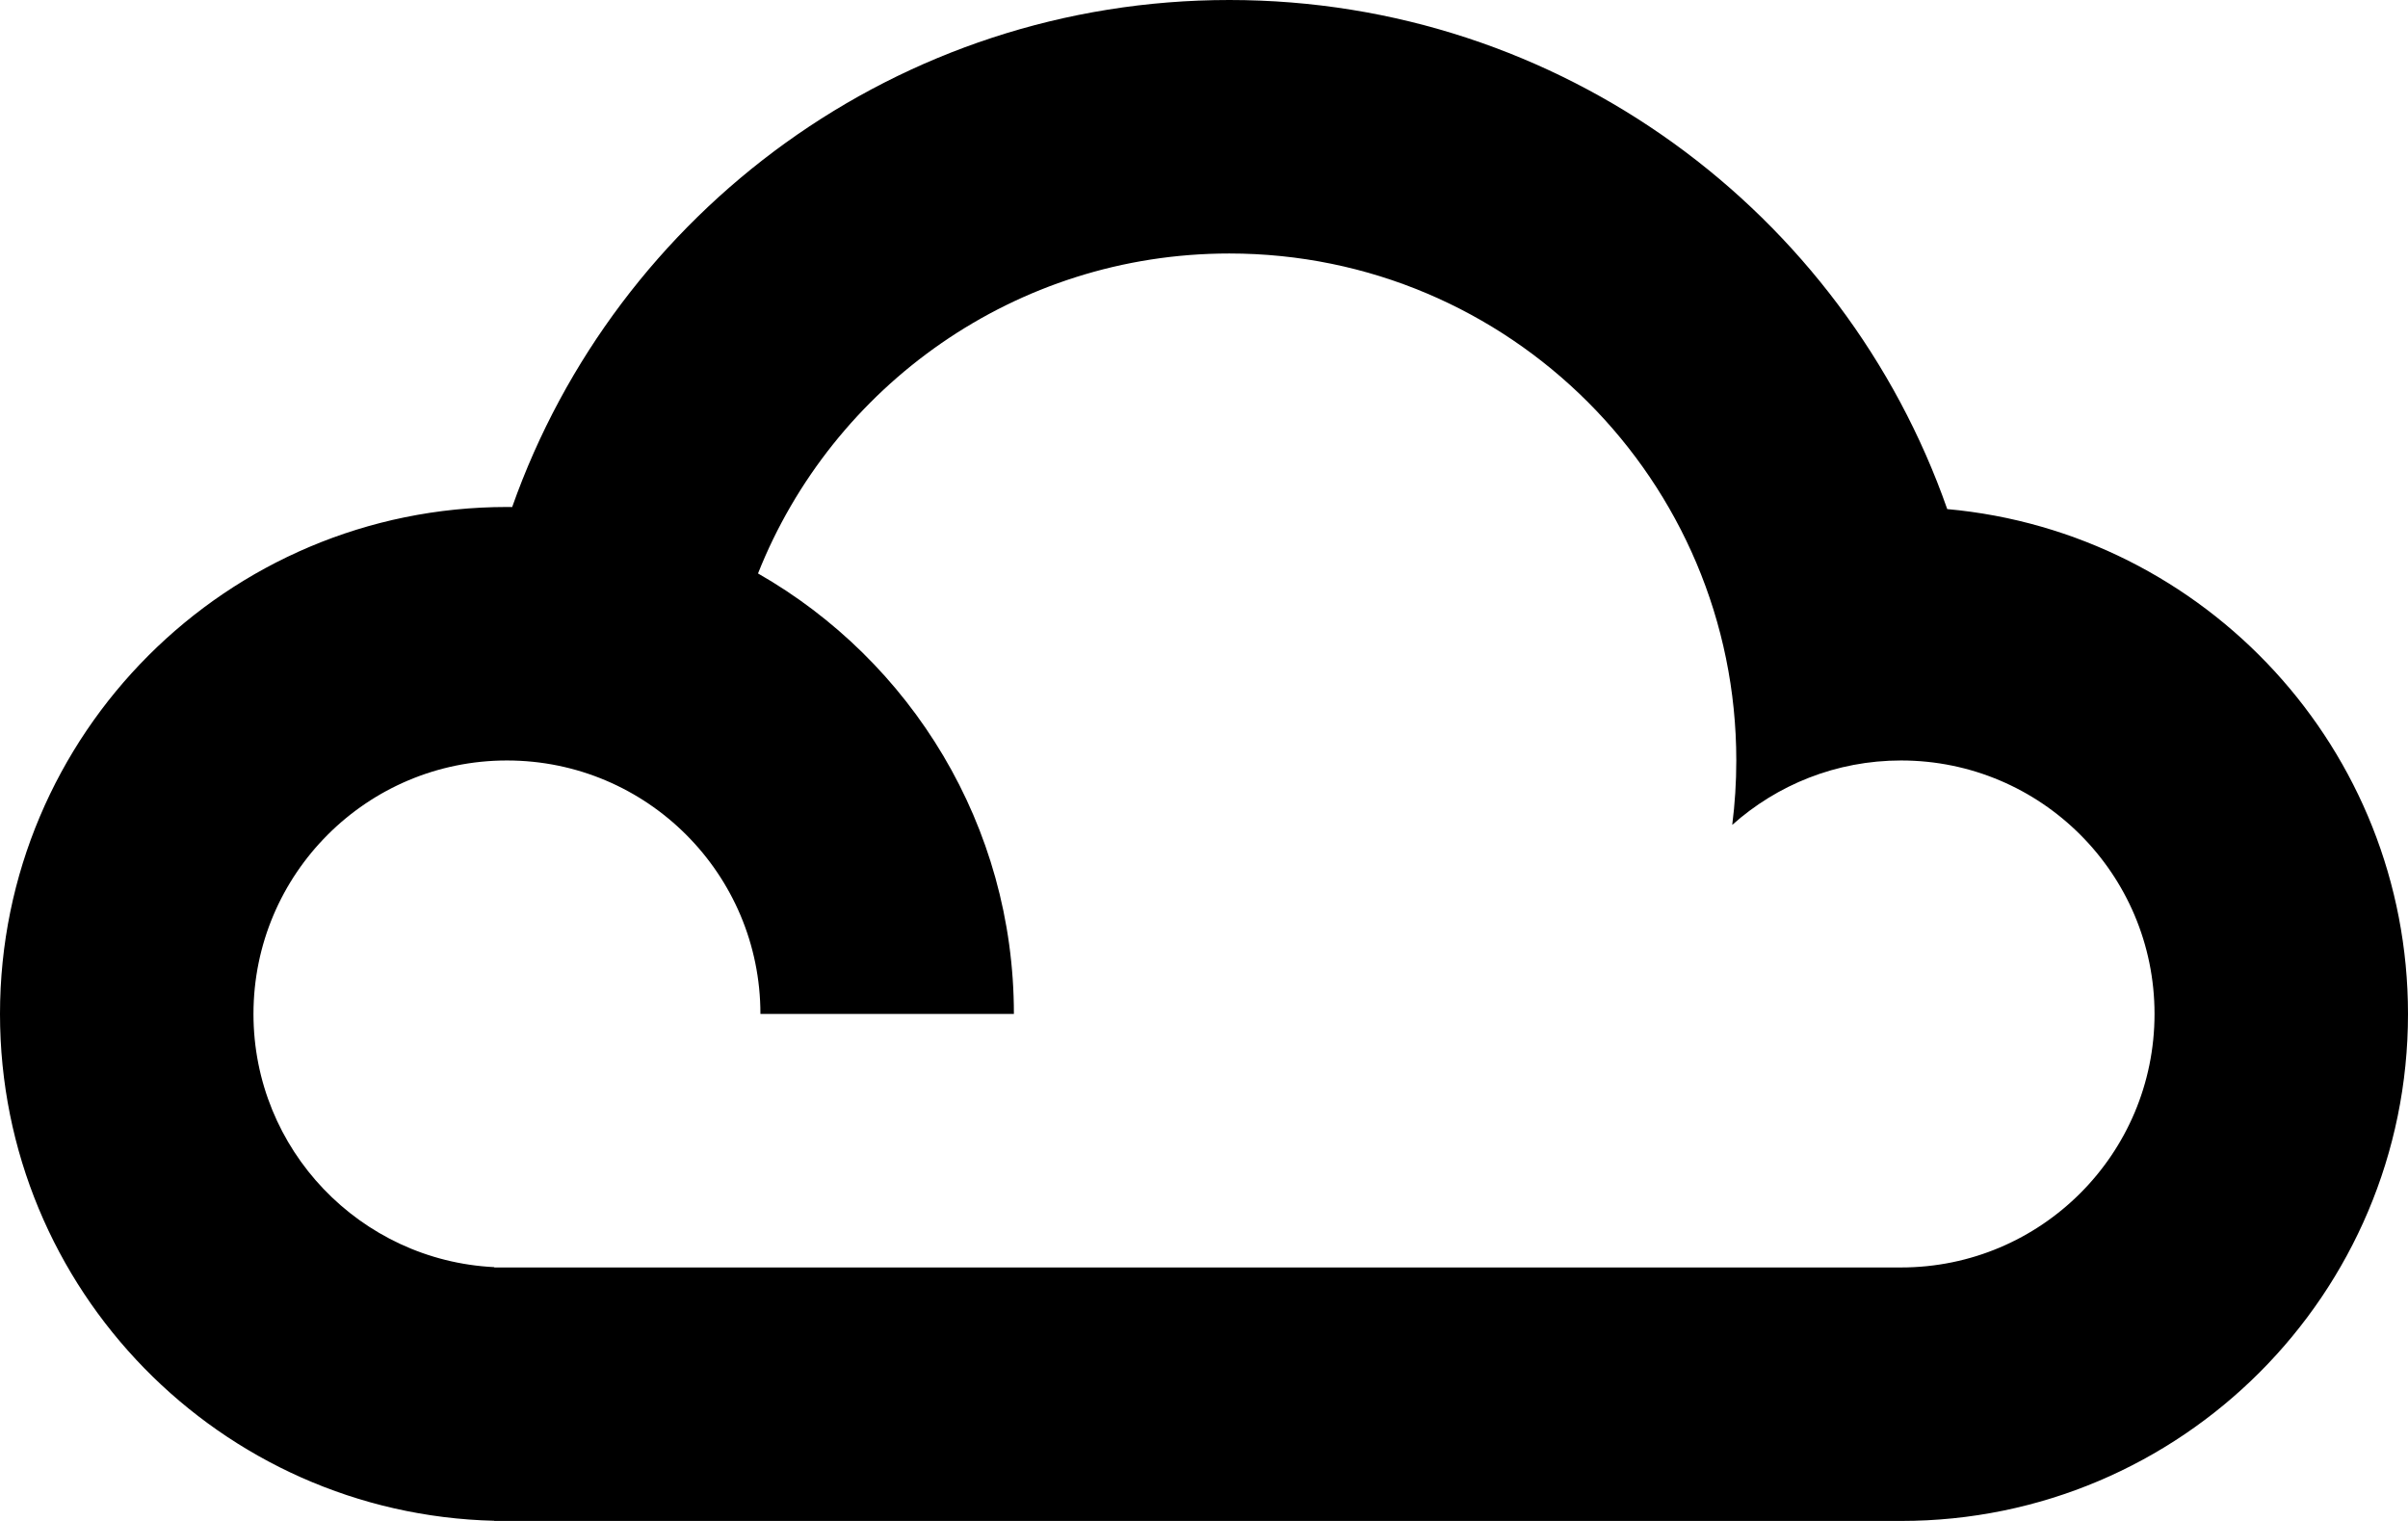
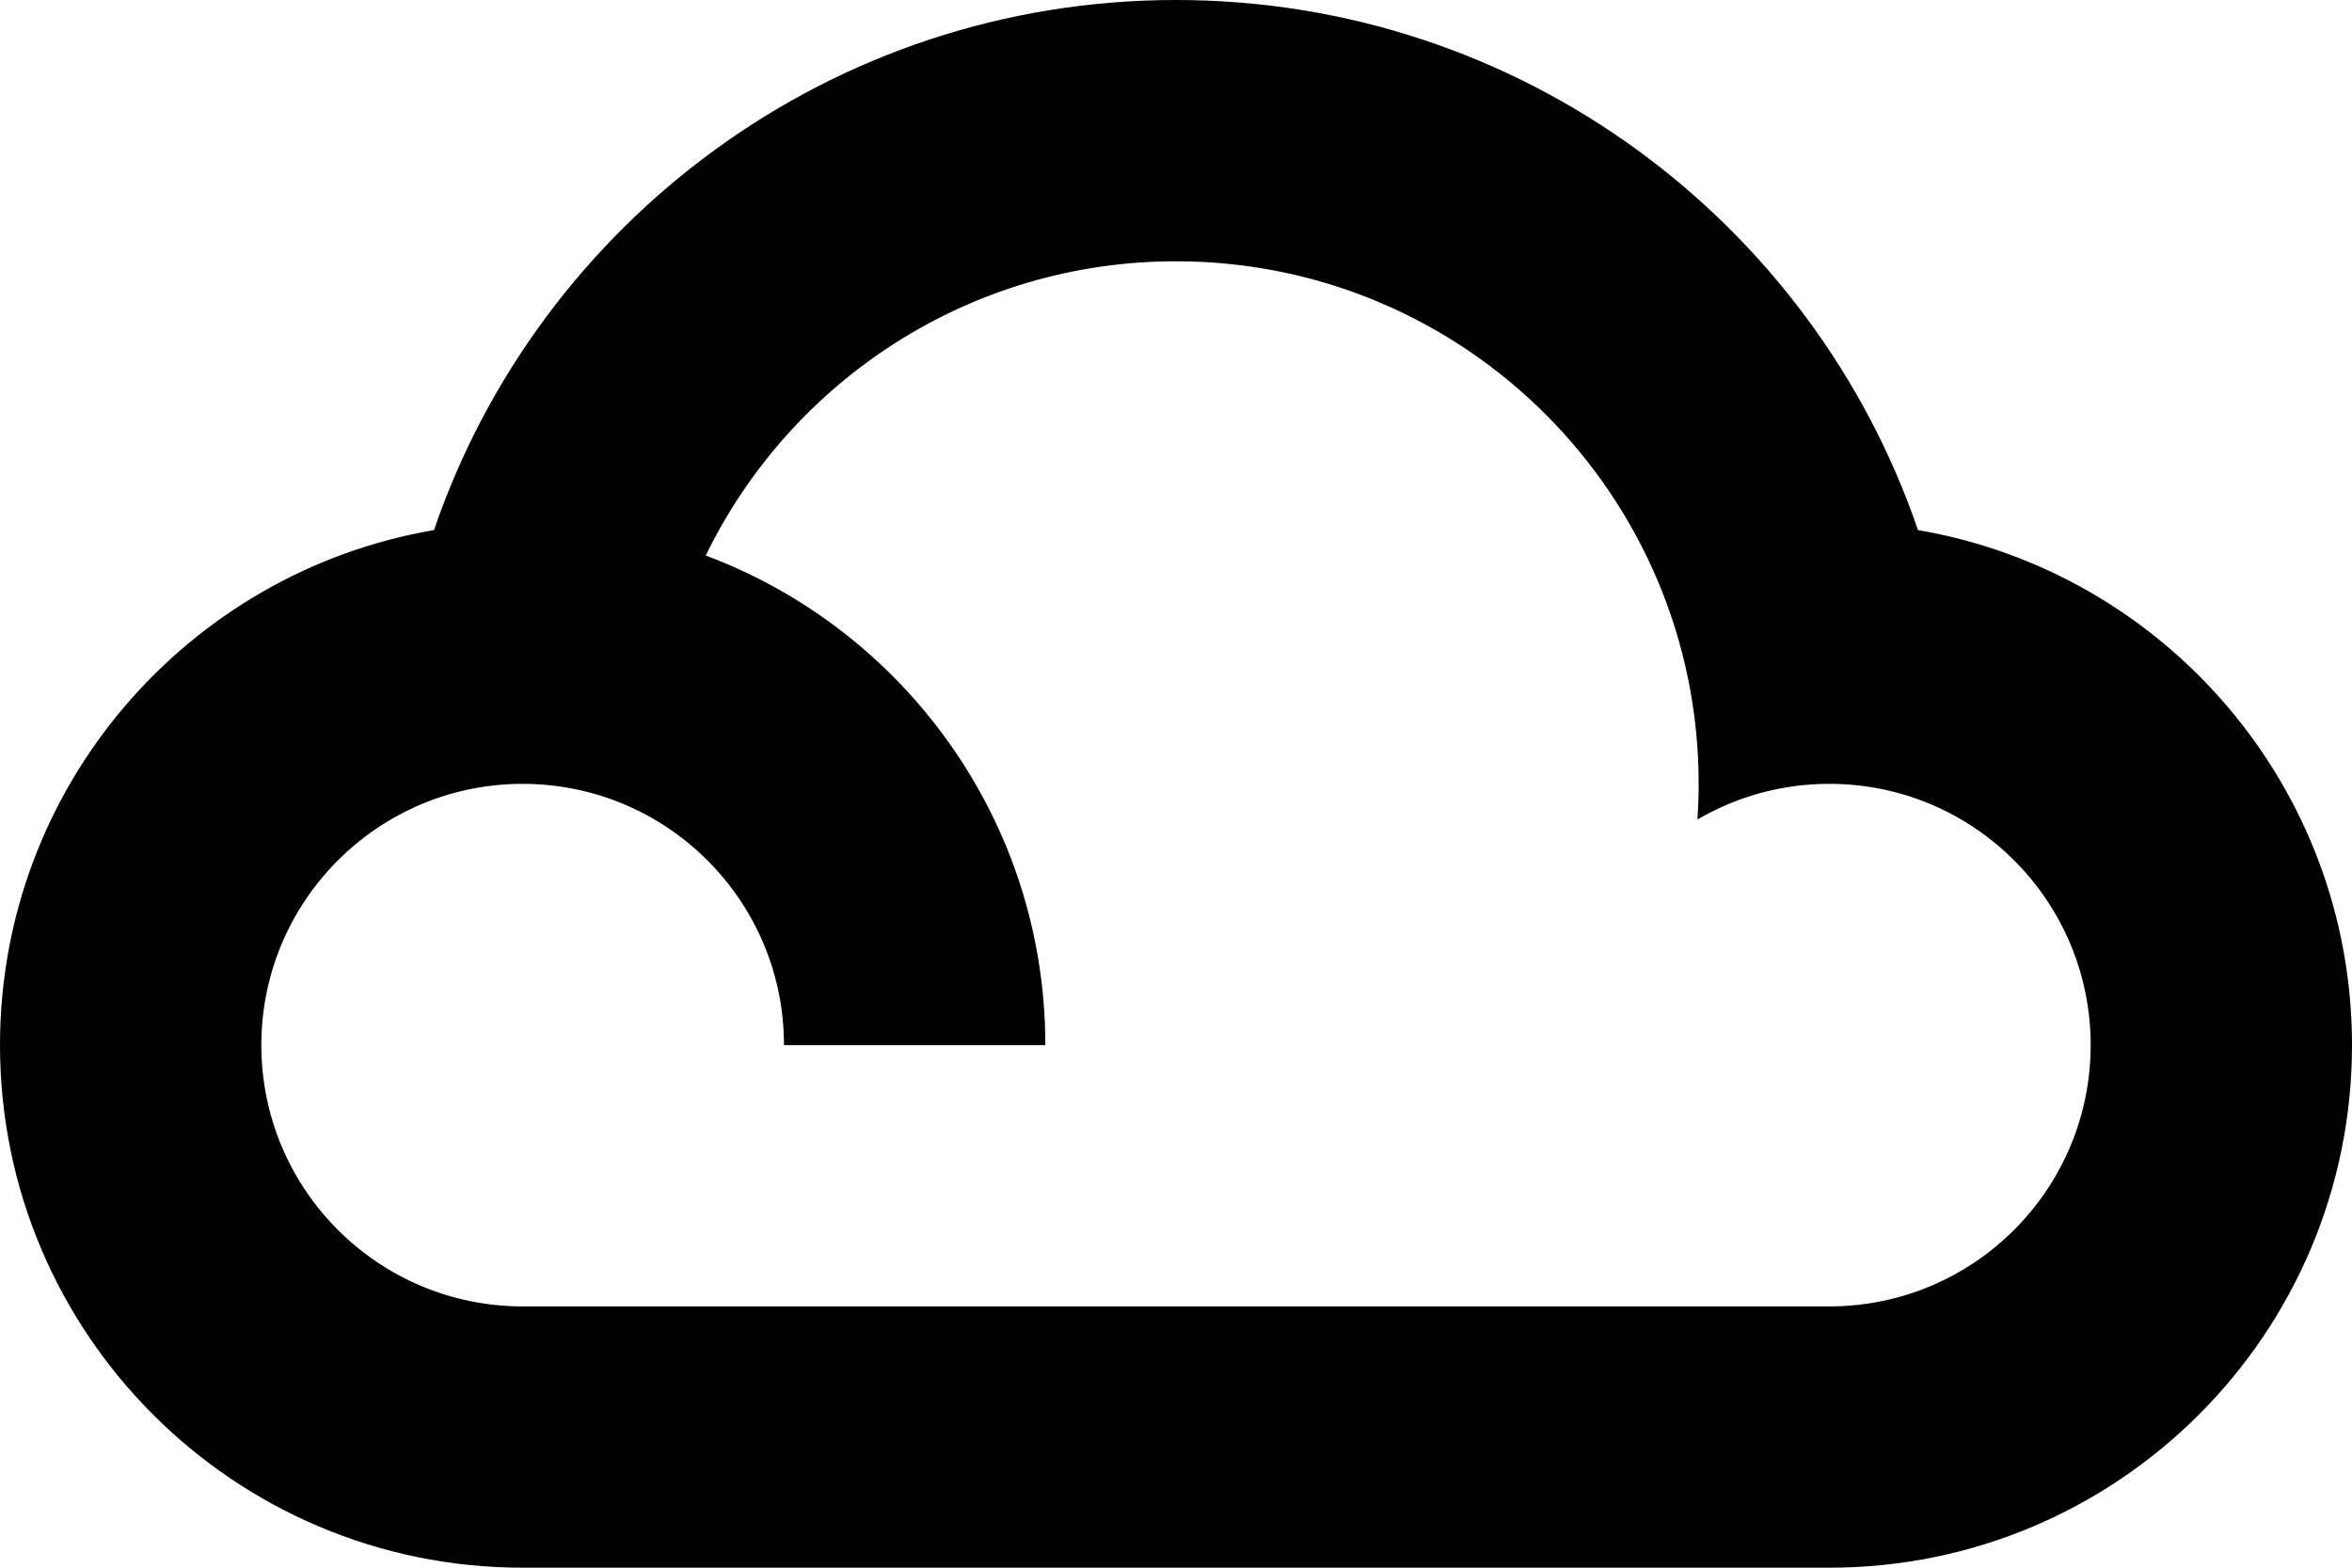
- <svg xmlns="http://www.w3.org/2000/svg" width="190" height="120" viewBox="0 0 190 120" fill="none">
-   <path fill-rule="nonzero" clip-rule="evenodd" d="M97 0C123.186 0 145.454 16.776 153.644 40.166C174.027 42.007 190 59.137 190 80C190 102.091 172.091 120 150 120H39V119.987C17.371 119.457 0 101.757 0 80C0 57.909 17.909 40 40 40C40.138 40 40.275 40.004 40.412 40.005C48.647 16.698 70.874 0 97 0Z M97 20C80.12 20 65.683 30.456 59.81 45.244C71.871 52.133 80 65.117 80 80H60C60 68.954 51.046 60 40 60C28.954 60 20 68.954 20 80C20 90.71 28.419 99.454 39 99.975V100H150C161.046 100 170 91.046 170 80C170 68.954 161.046 60 150 60C144.884 60 140.217 61.922 136.68 65.082C136.891 63.418 137 61.722 137 60C137 37.909 119.091 20 97 20Z" fill="black" />
+ <svg xmlns="http://www.w3.org/2000/svg" width="180" height="120" viewBox="0 0 180 120" fill="none">
+   <path fill-rule="nonzero" clip-rule="evenodd" d="M90 0C116.339 0 138.713 16.971 146.785 40.575C165.645 43.798 180 60.221 180 80C180 102.091 162.091 120 140 120H40C17.909 120 0 102.091 0 80C0 60.222 14.355 43.798 33.214 40.575C41.286 16.971 63.661 0 90 0Z M90 20C74.175 20 60.496 29.19 54.01 42.524C69.191 48.202 80 62.838 80 80H60C60 72.636 56.02 66.203 50.094 62.731C47.131 60.996 43.682 60 40 60C37.098 60 34.34 60.619 31.851 61.73C31.774 61.764 31.699 61.8 31.623 61.835C31.138 62.059 30.664 62.301 30.201 62.562C24.113 65.99 20 72.515 20 80C20 91.046 28.954 100 40 100H140C151.046 100 160 91.046 160 80C160 68.954 151.046 60 140 60C136.318 60 132.868 60.996 129.905 62.731C129.966 61.829 130 60.918 130 60C130 37.909 112.091 20 90 20Z" fill="black" />
</svg>
